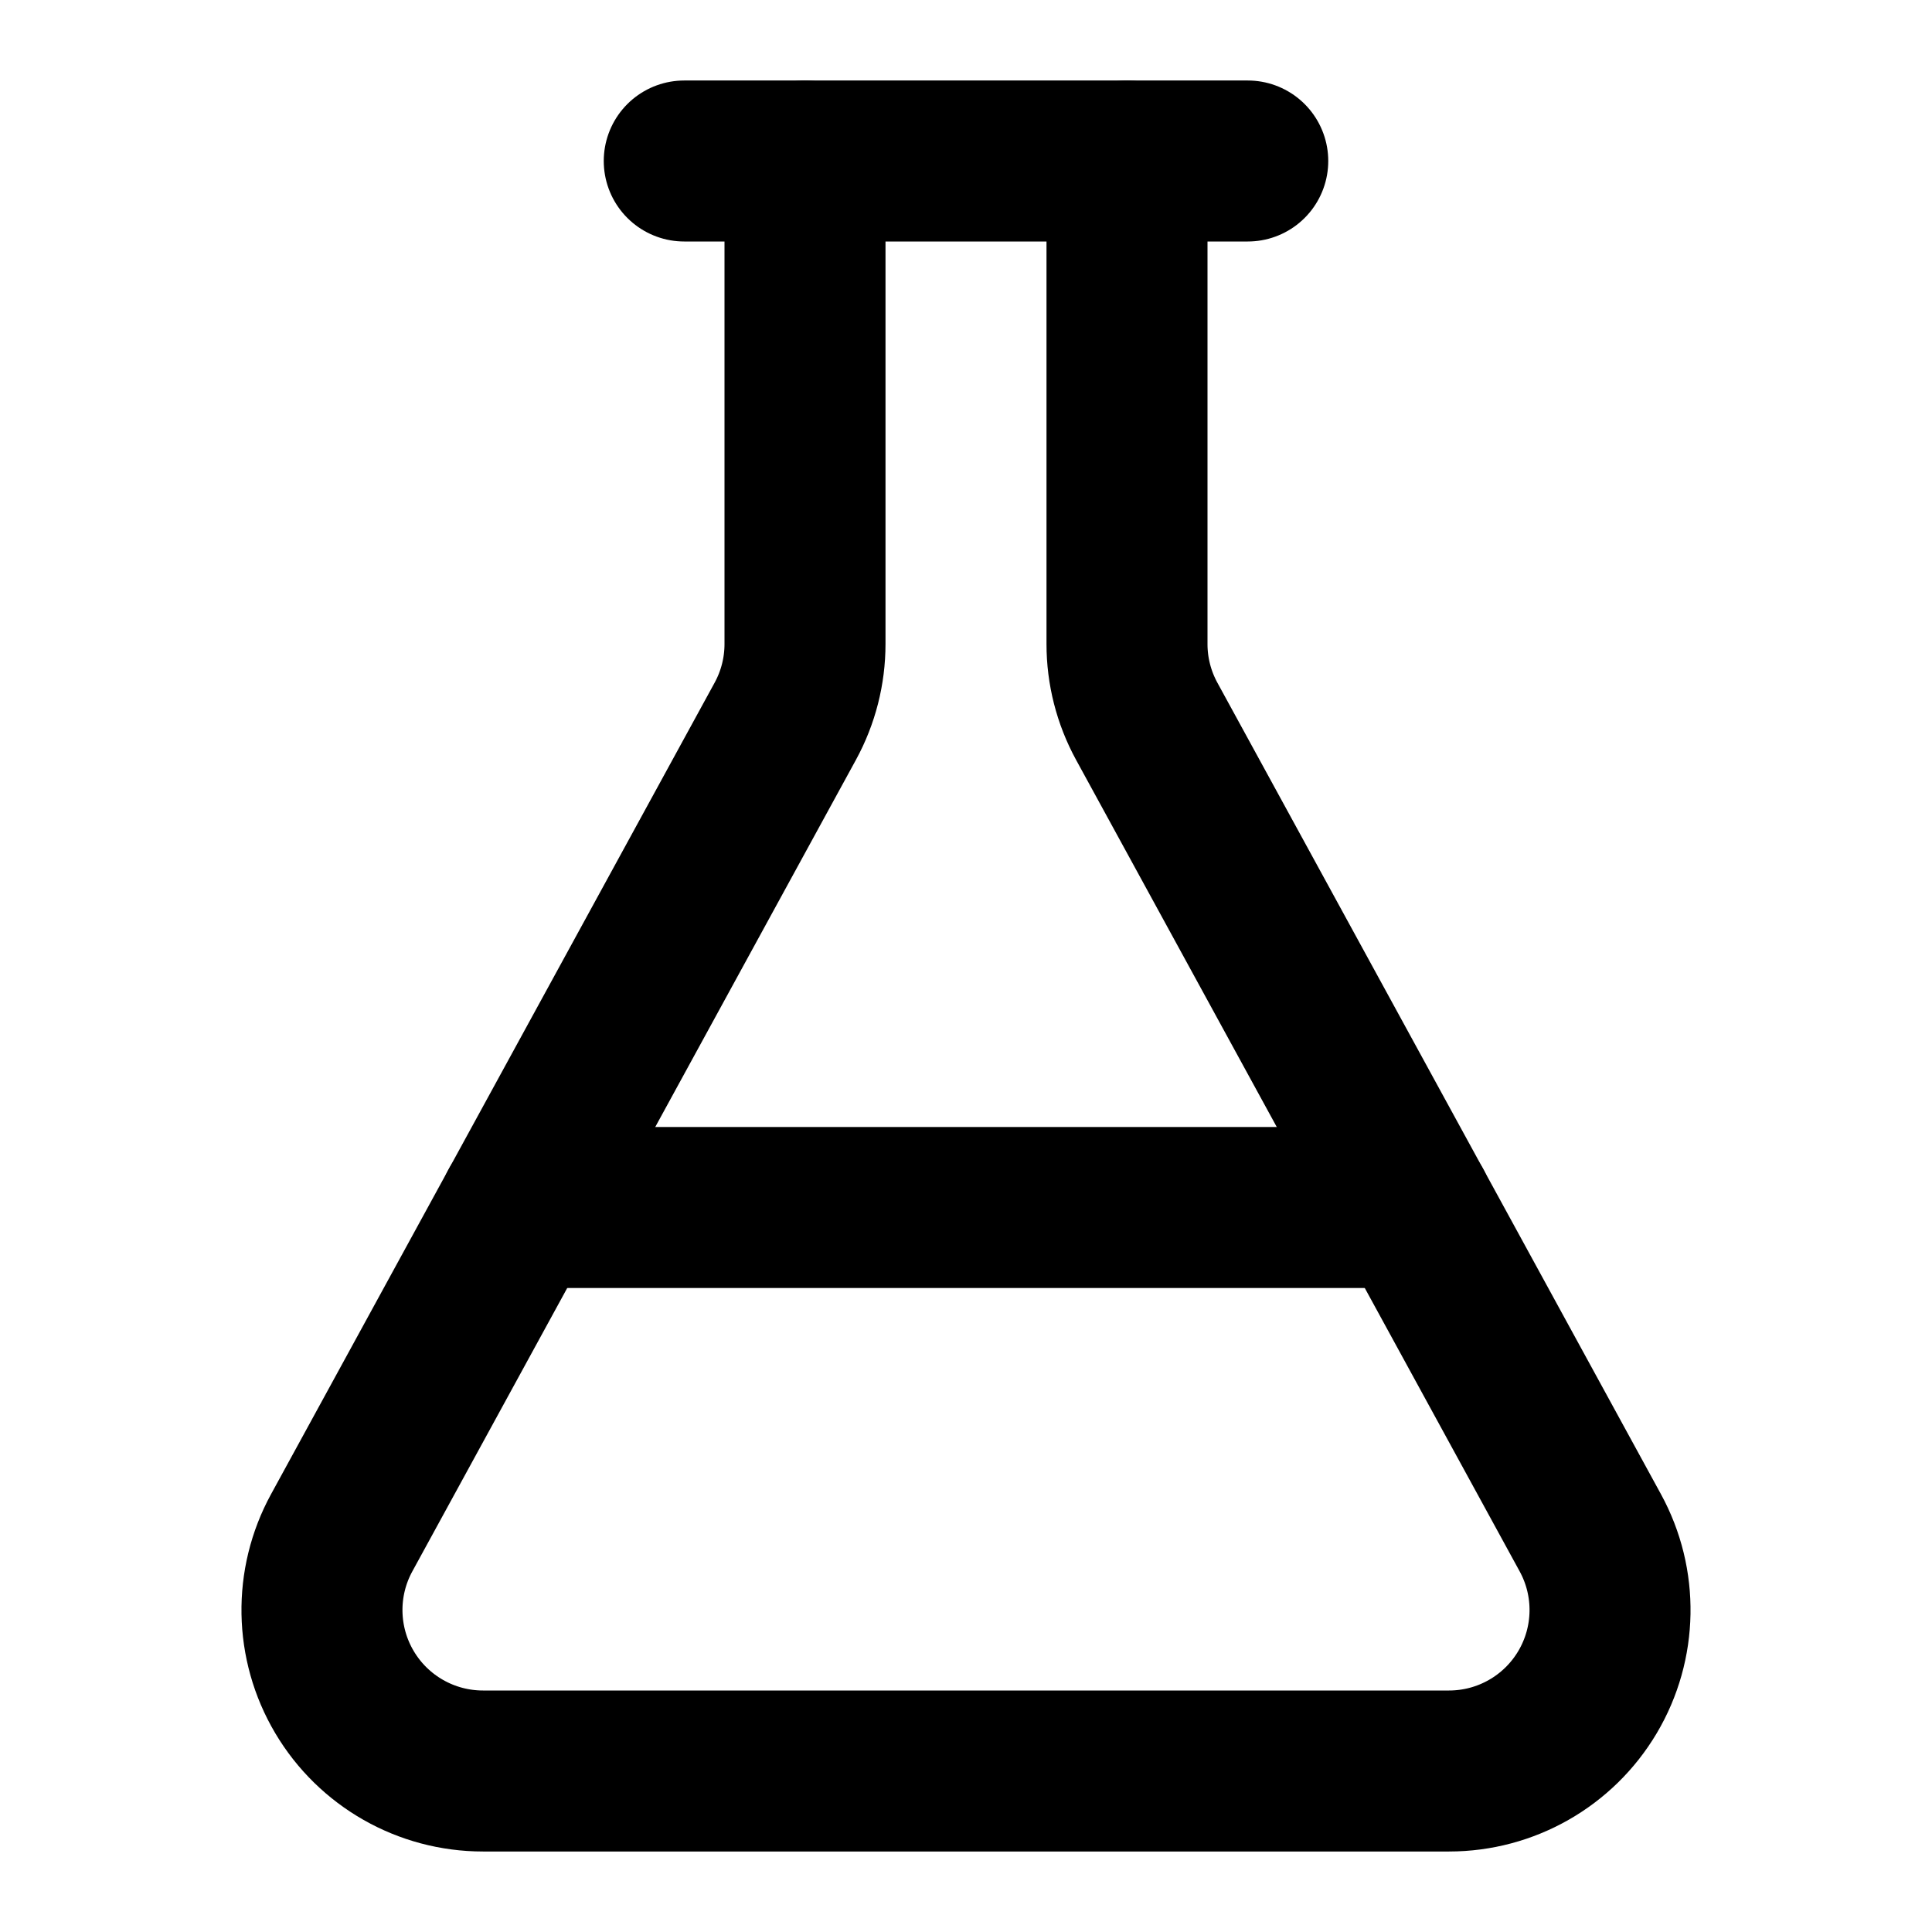
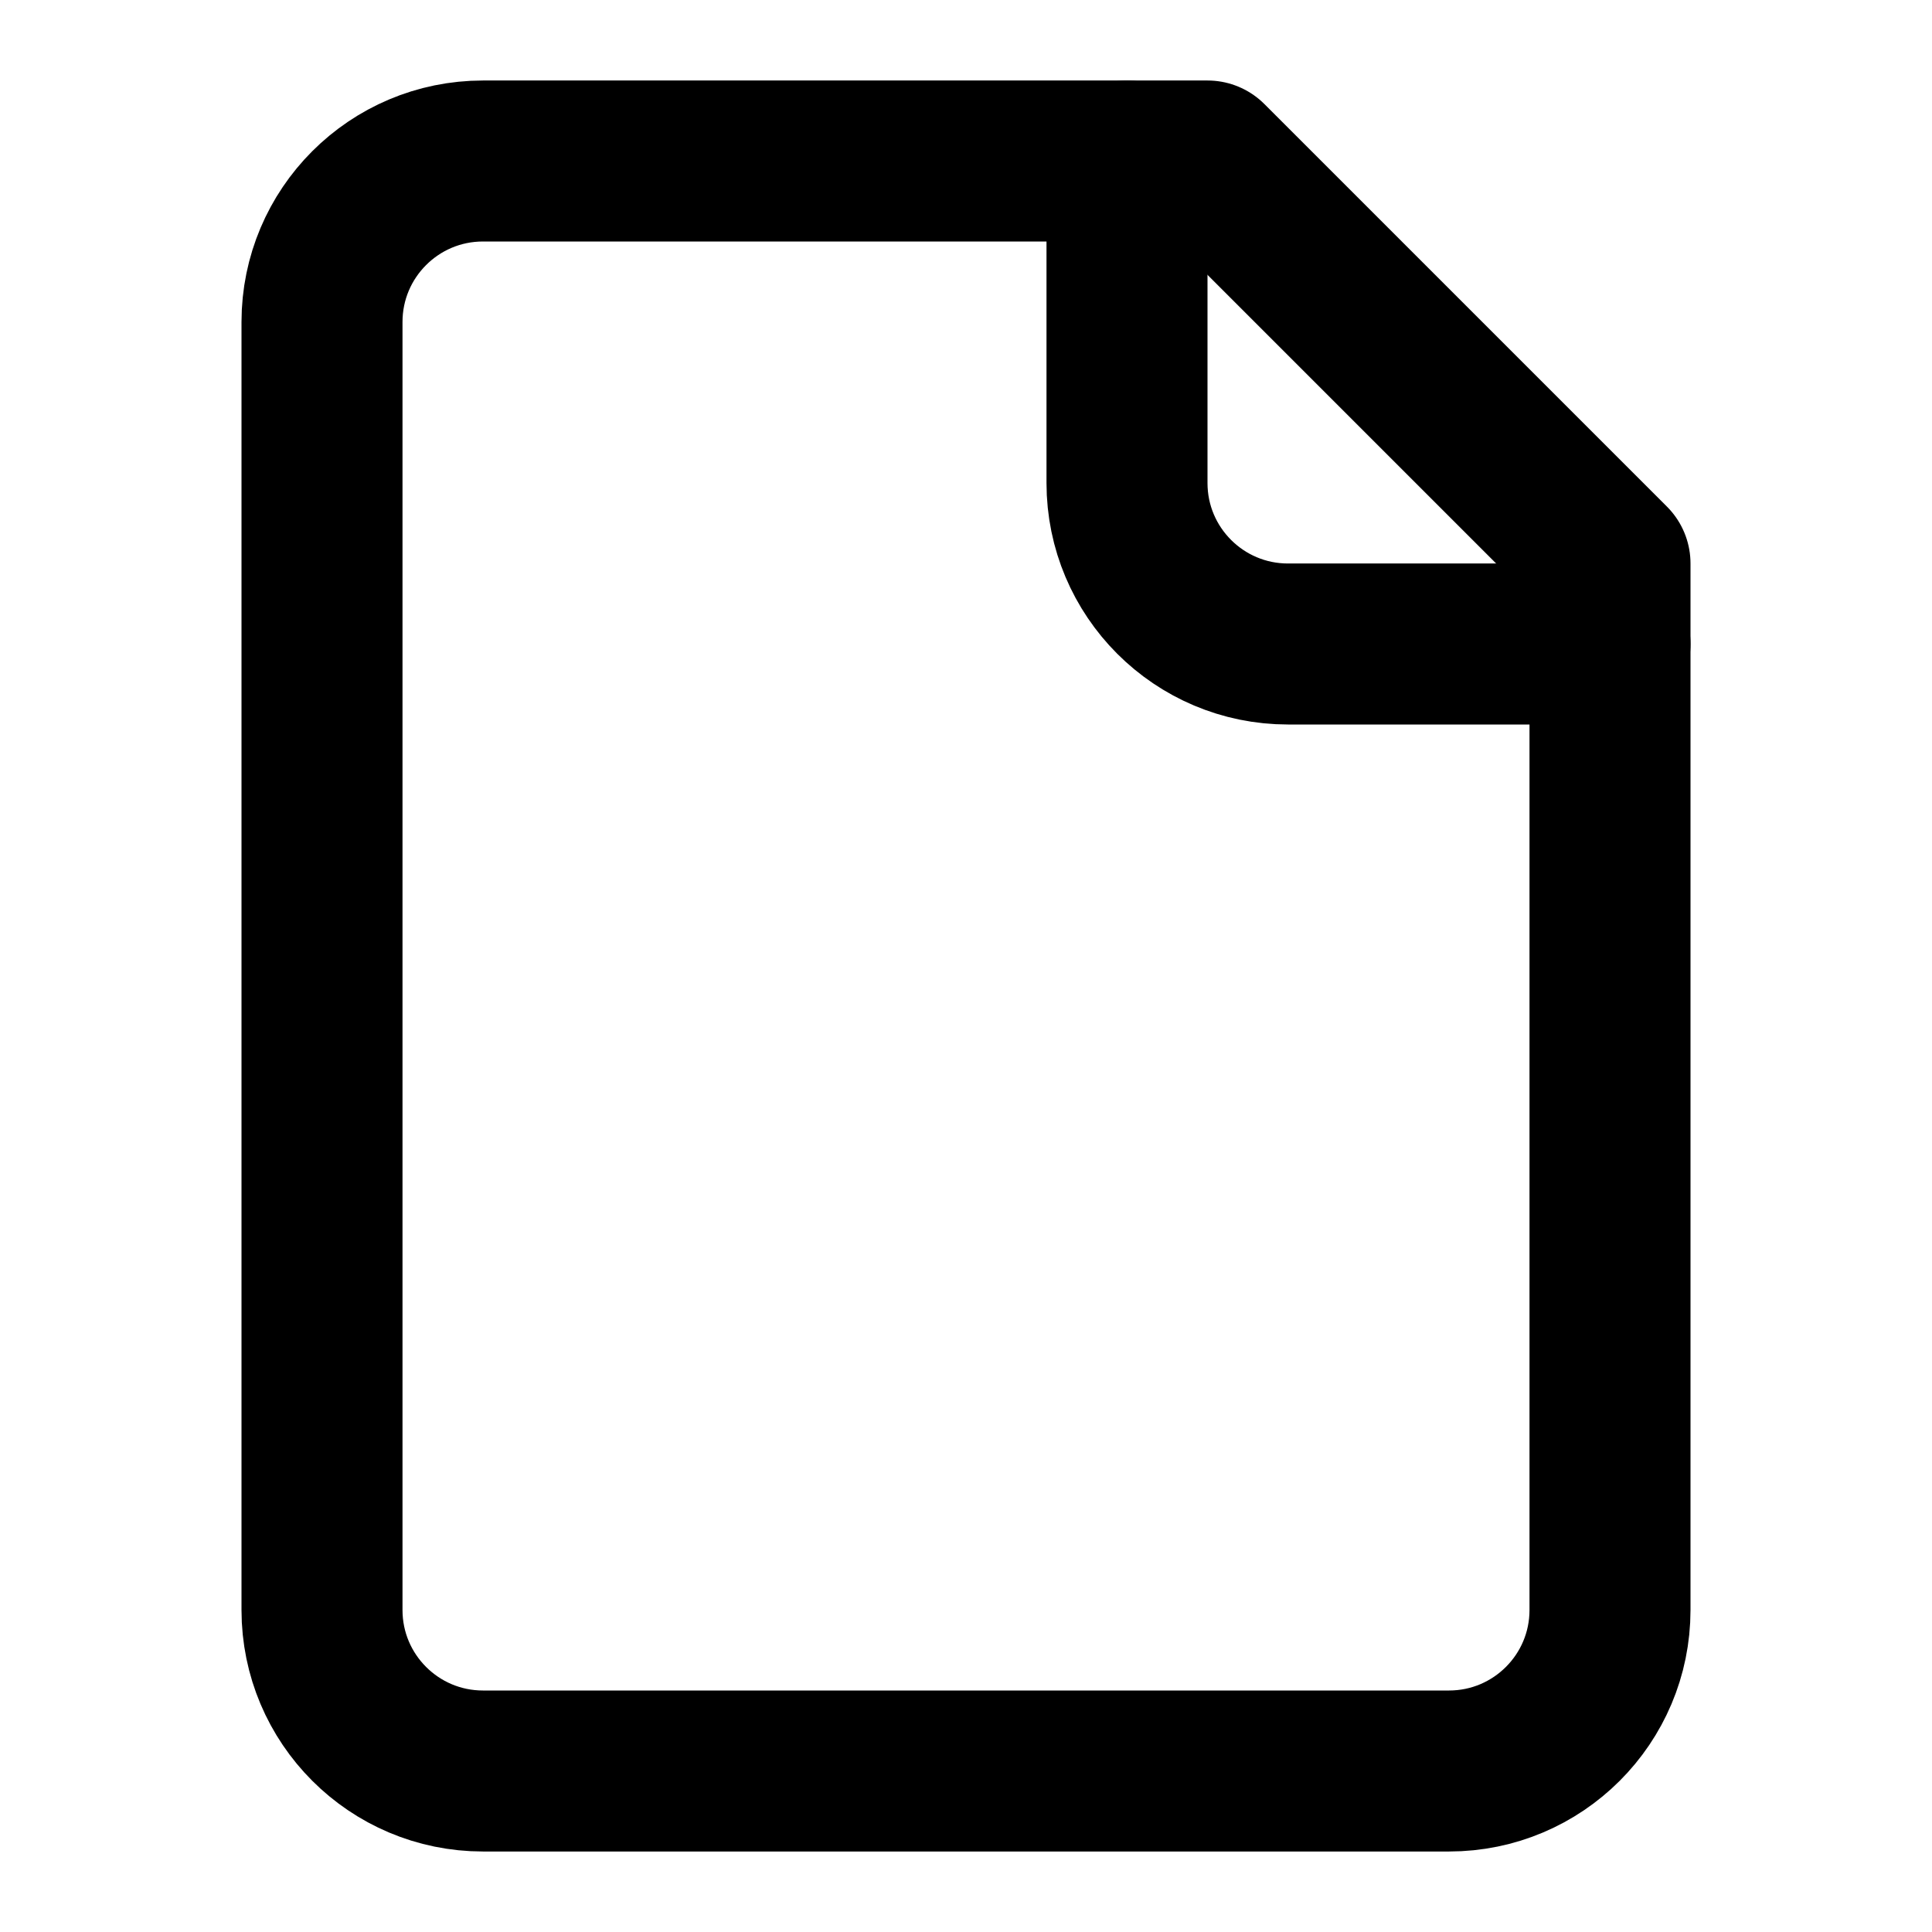
<svg xmlns="http://www.w3.org/2000/svg" width="24" height="24" viewBox="0 0 24 24" fill="none" stroke="currentColor" stroke-width="2" stroke-linecap="round" stroke-linejoin="round">
-   <path d="M14 2v6a2 2 0 0 0 .245.96l5.51 10.08A2 2 0 0 1 18 22H6a2 2 0 0 1-1.755-2.96l5.51-10.08A2 2 0 0 0 10 8V2" />
-   <path d="M6.453 15h11.094" />
-   <path d="M8.5 2h7" />
+   <path d="M15 2H6a2 2 0 0 0-2 2v16a2 2 0 0 0 2 2h12a2 2 0 0 0 2-2V7Z" />
+   <path d="M14 2v4a2 2 0 0 0 2 2h4" />
</svg>
